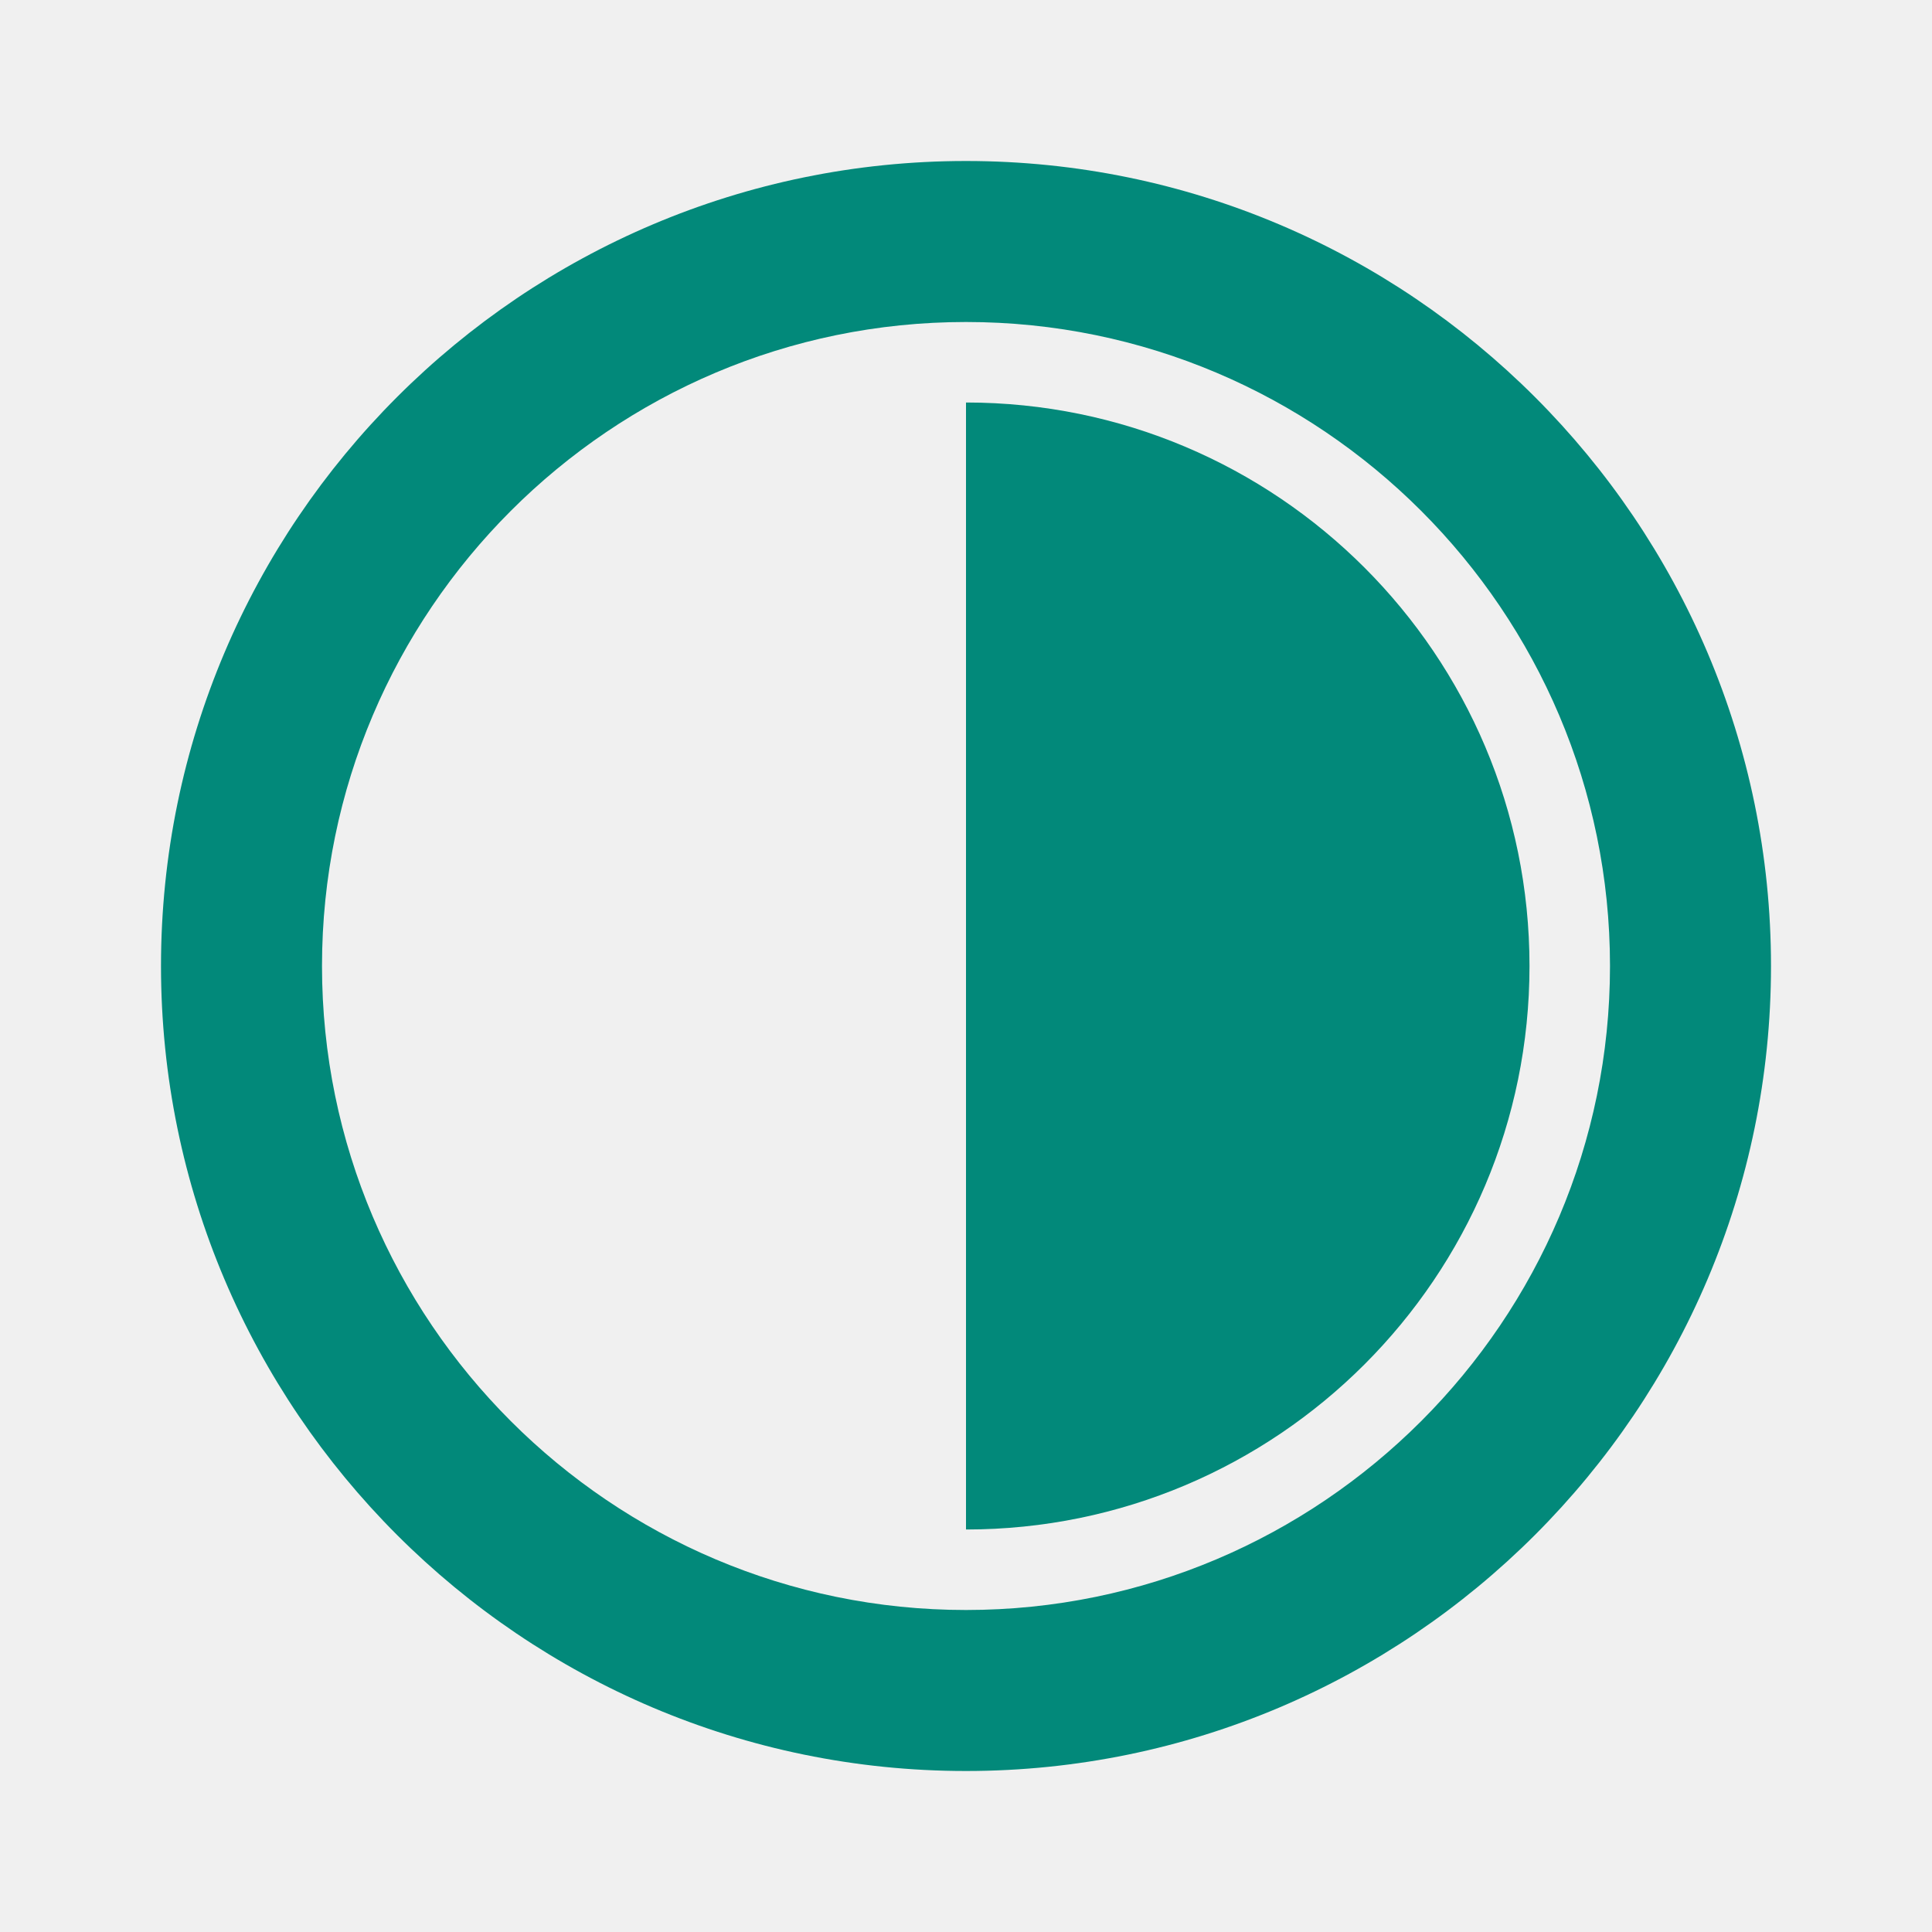
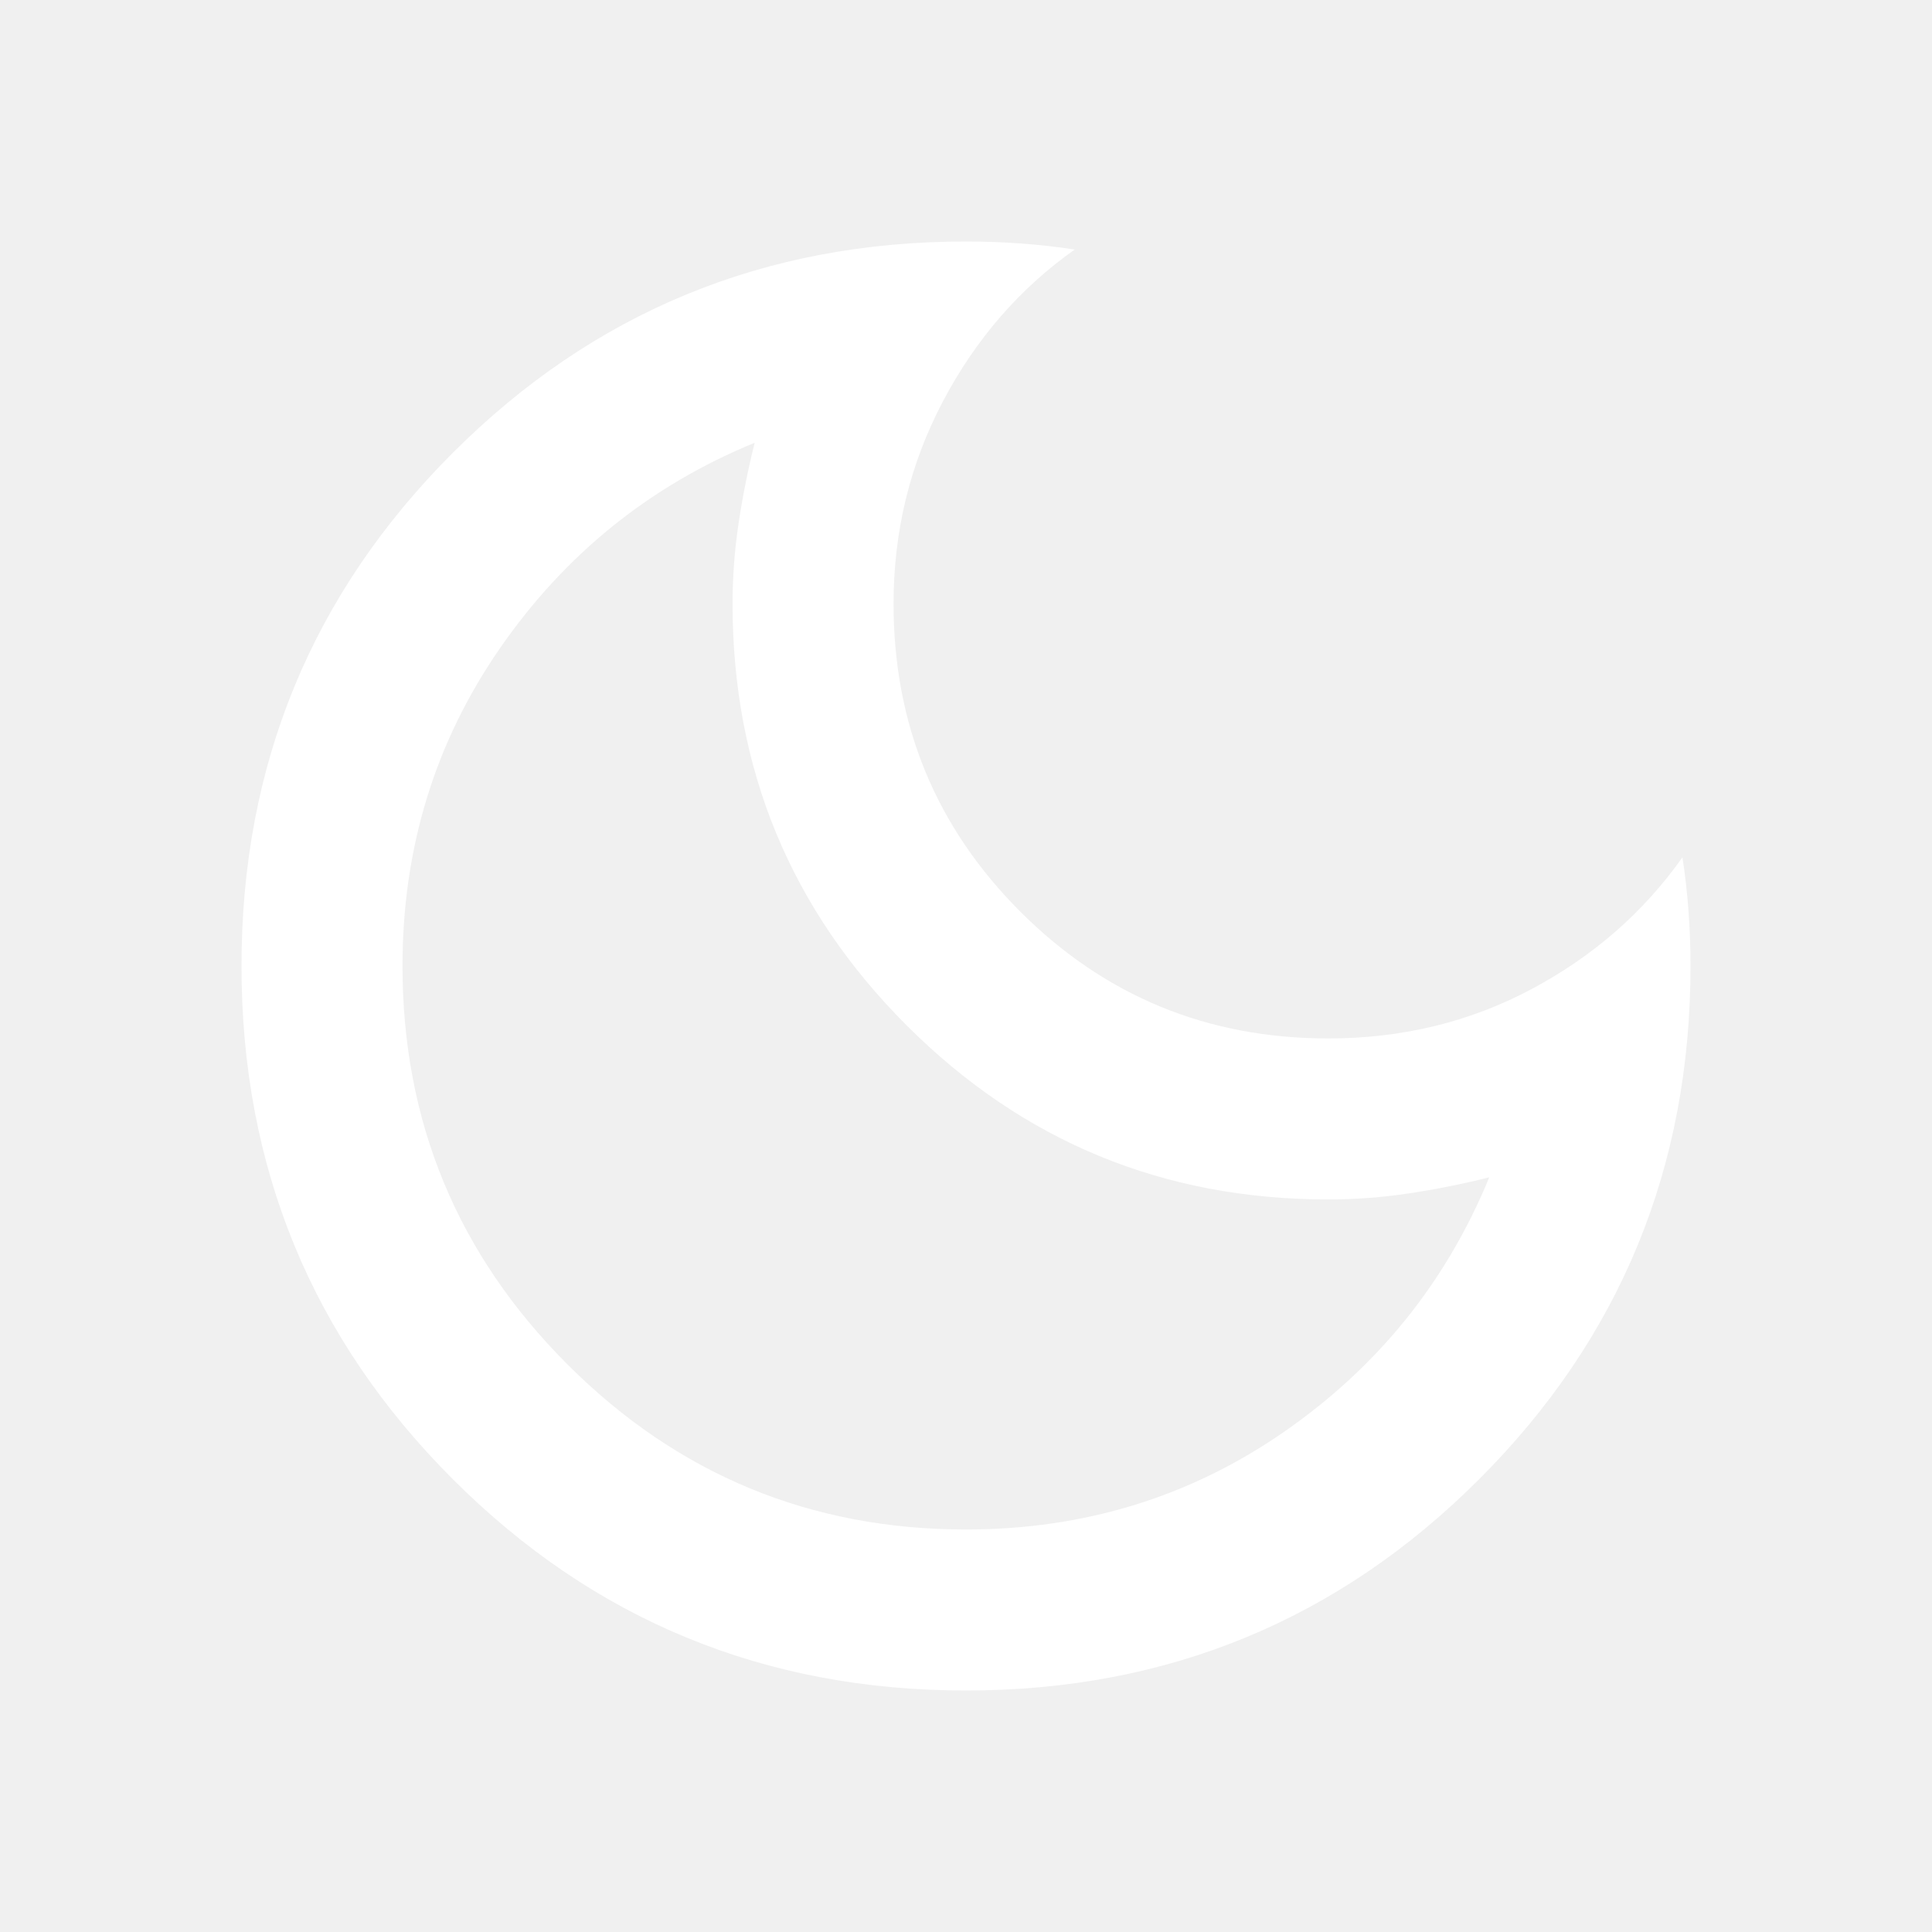
- <svg xmlns="http://www.w3.org/2000/svg" width="24" height="24" viewBox="0 0 24 24" fill="none">
-   <path d="M12 22C17.514 22 22 17.514 22 12C22 6.486 17.514 2 12 2C6.486 2 2 6.486 2 12C2 17.514 6.486 22 12 22ZM12 4C16.411 4 20 7.589 20 12C20 16.411 16.411 20 12 20C7.589 20 4 16.411 4 12C4 7.589 7.589 4 12 4Z" fill="#02897A" style="fill:#02897A;fill:color(display-p3 0.008 0.537 0.478);fill-opacity:1;" />
-   <path d="M19 12C19 8.134 15.865 5 12 5V19C15.865 19 19 15.866 19 12Z" fill="#02897A" style="fill:#02897A;fill:color(display-p3 0.008 0.537 0.478);fill-opacity:1;" />
+ <svg xmlns="http://www.w3.org/2000/svg" height="24" viewBox="0 -960 960 960" width="24">
+   <path fill="#fff" d="M480-120q-150 0-255-105T120-480q0-150 105-255t255-105q14 0 27.5 1t26.5 3q-41 29-65.5 75.5T444-660q0 90 63 153t153 63q55 0 101-24.5t75-65.5q2 13 3 26.5t1 27.5q0 150-105 255T480-120Zm0-80q88 0 158-48.5T740-375q-20 5-40 8t-40 3q-123 0-209.5-86.5T364-660q0-20 3-40t8-40q-78 32-126.5 102T200-480q0 116 82 198t198 82Zm-10-270Z" />
</svg>
